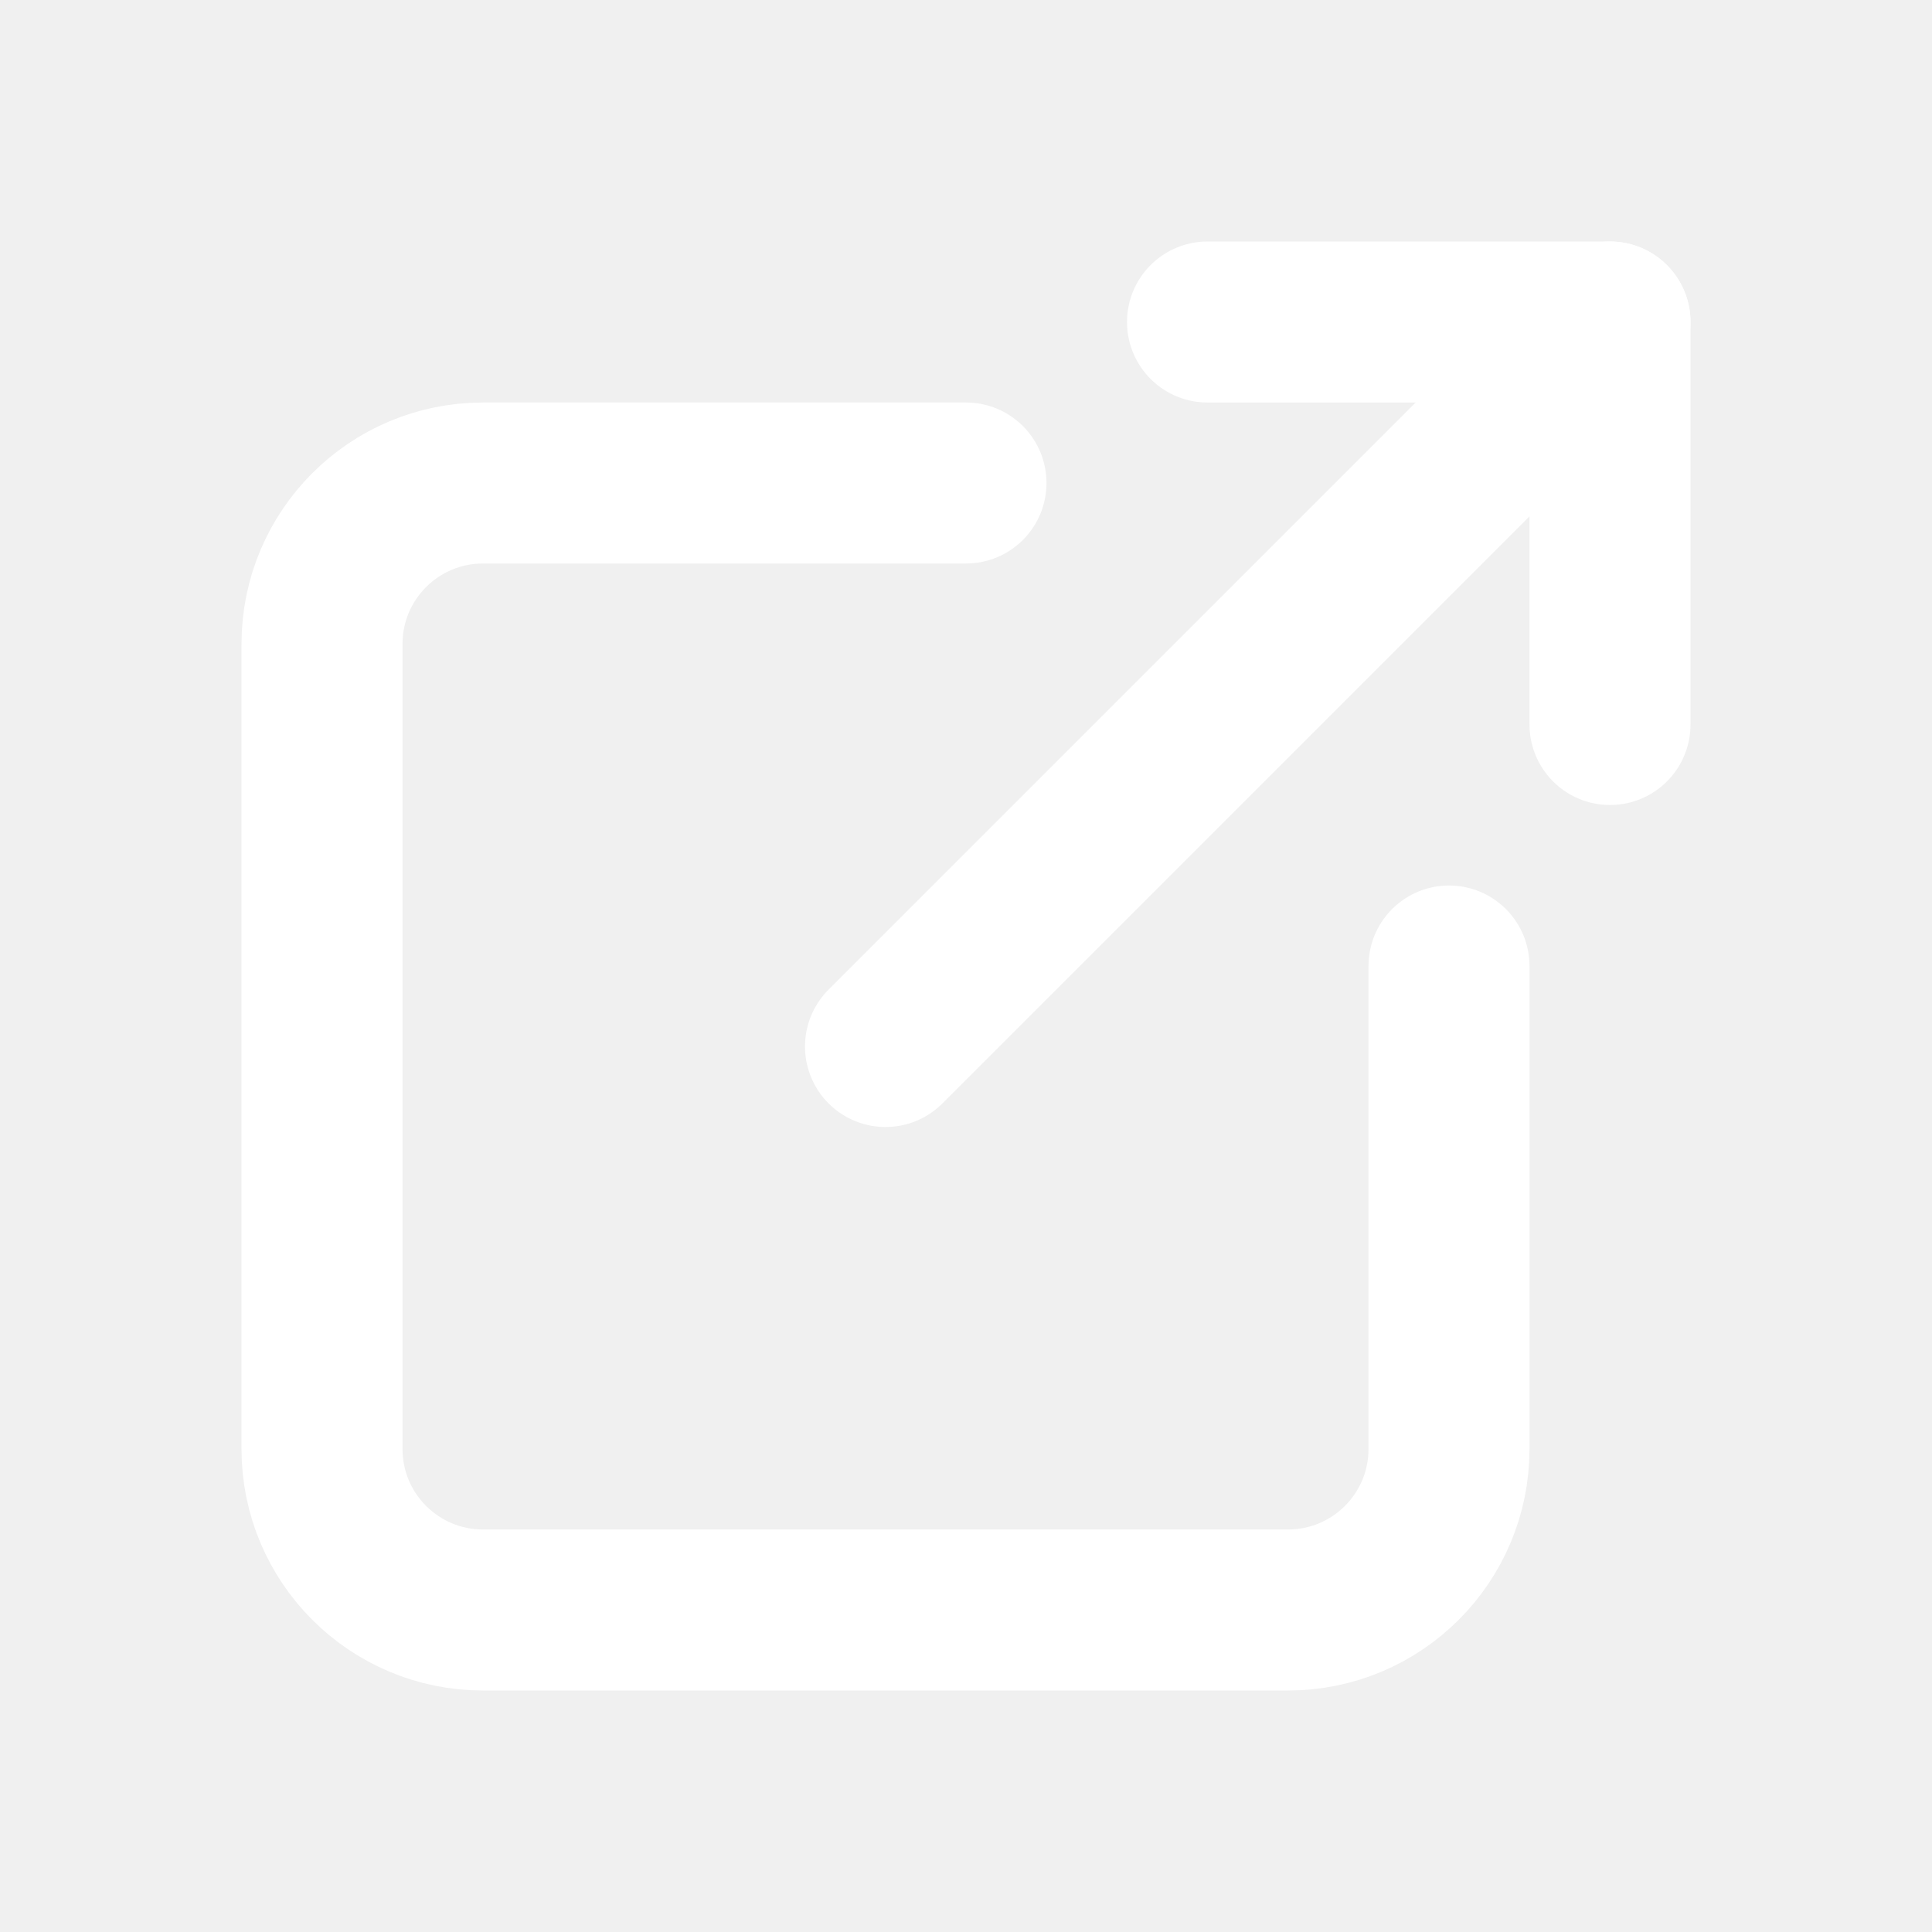
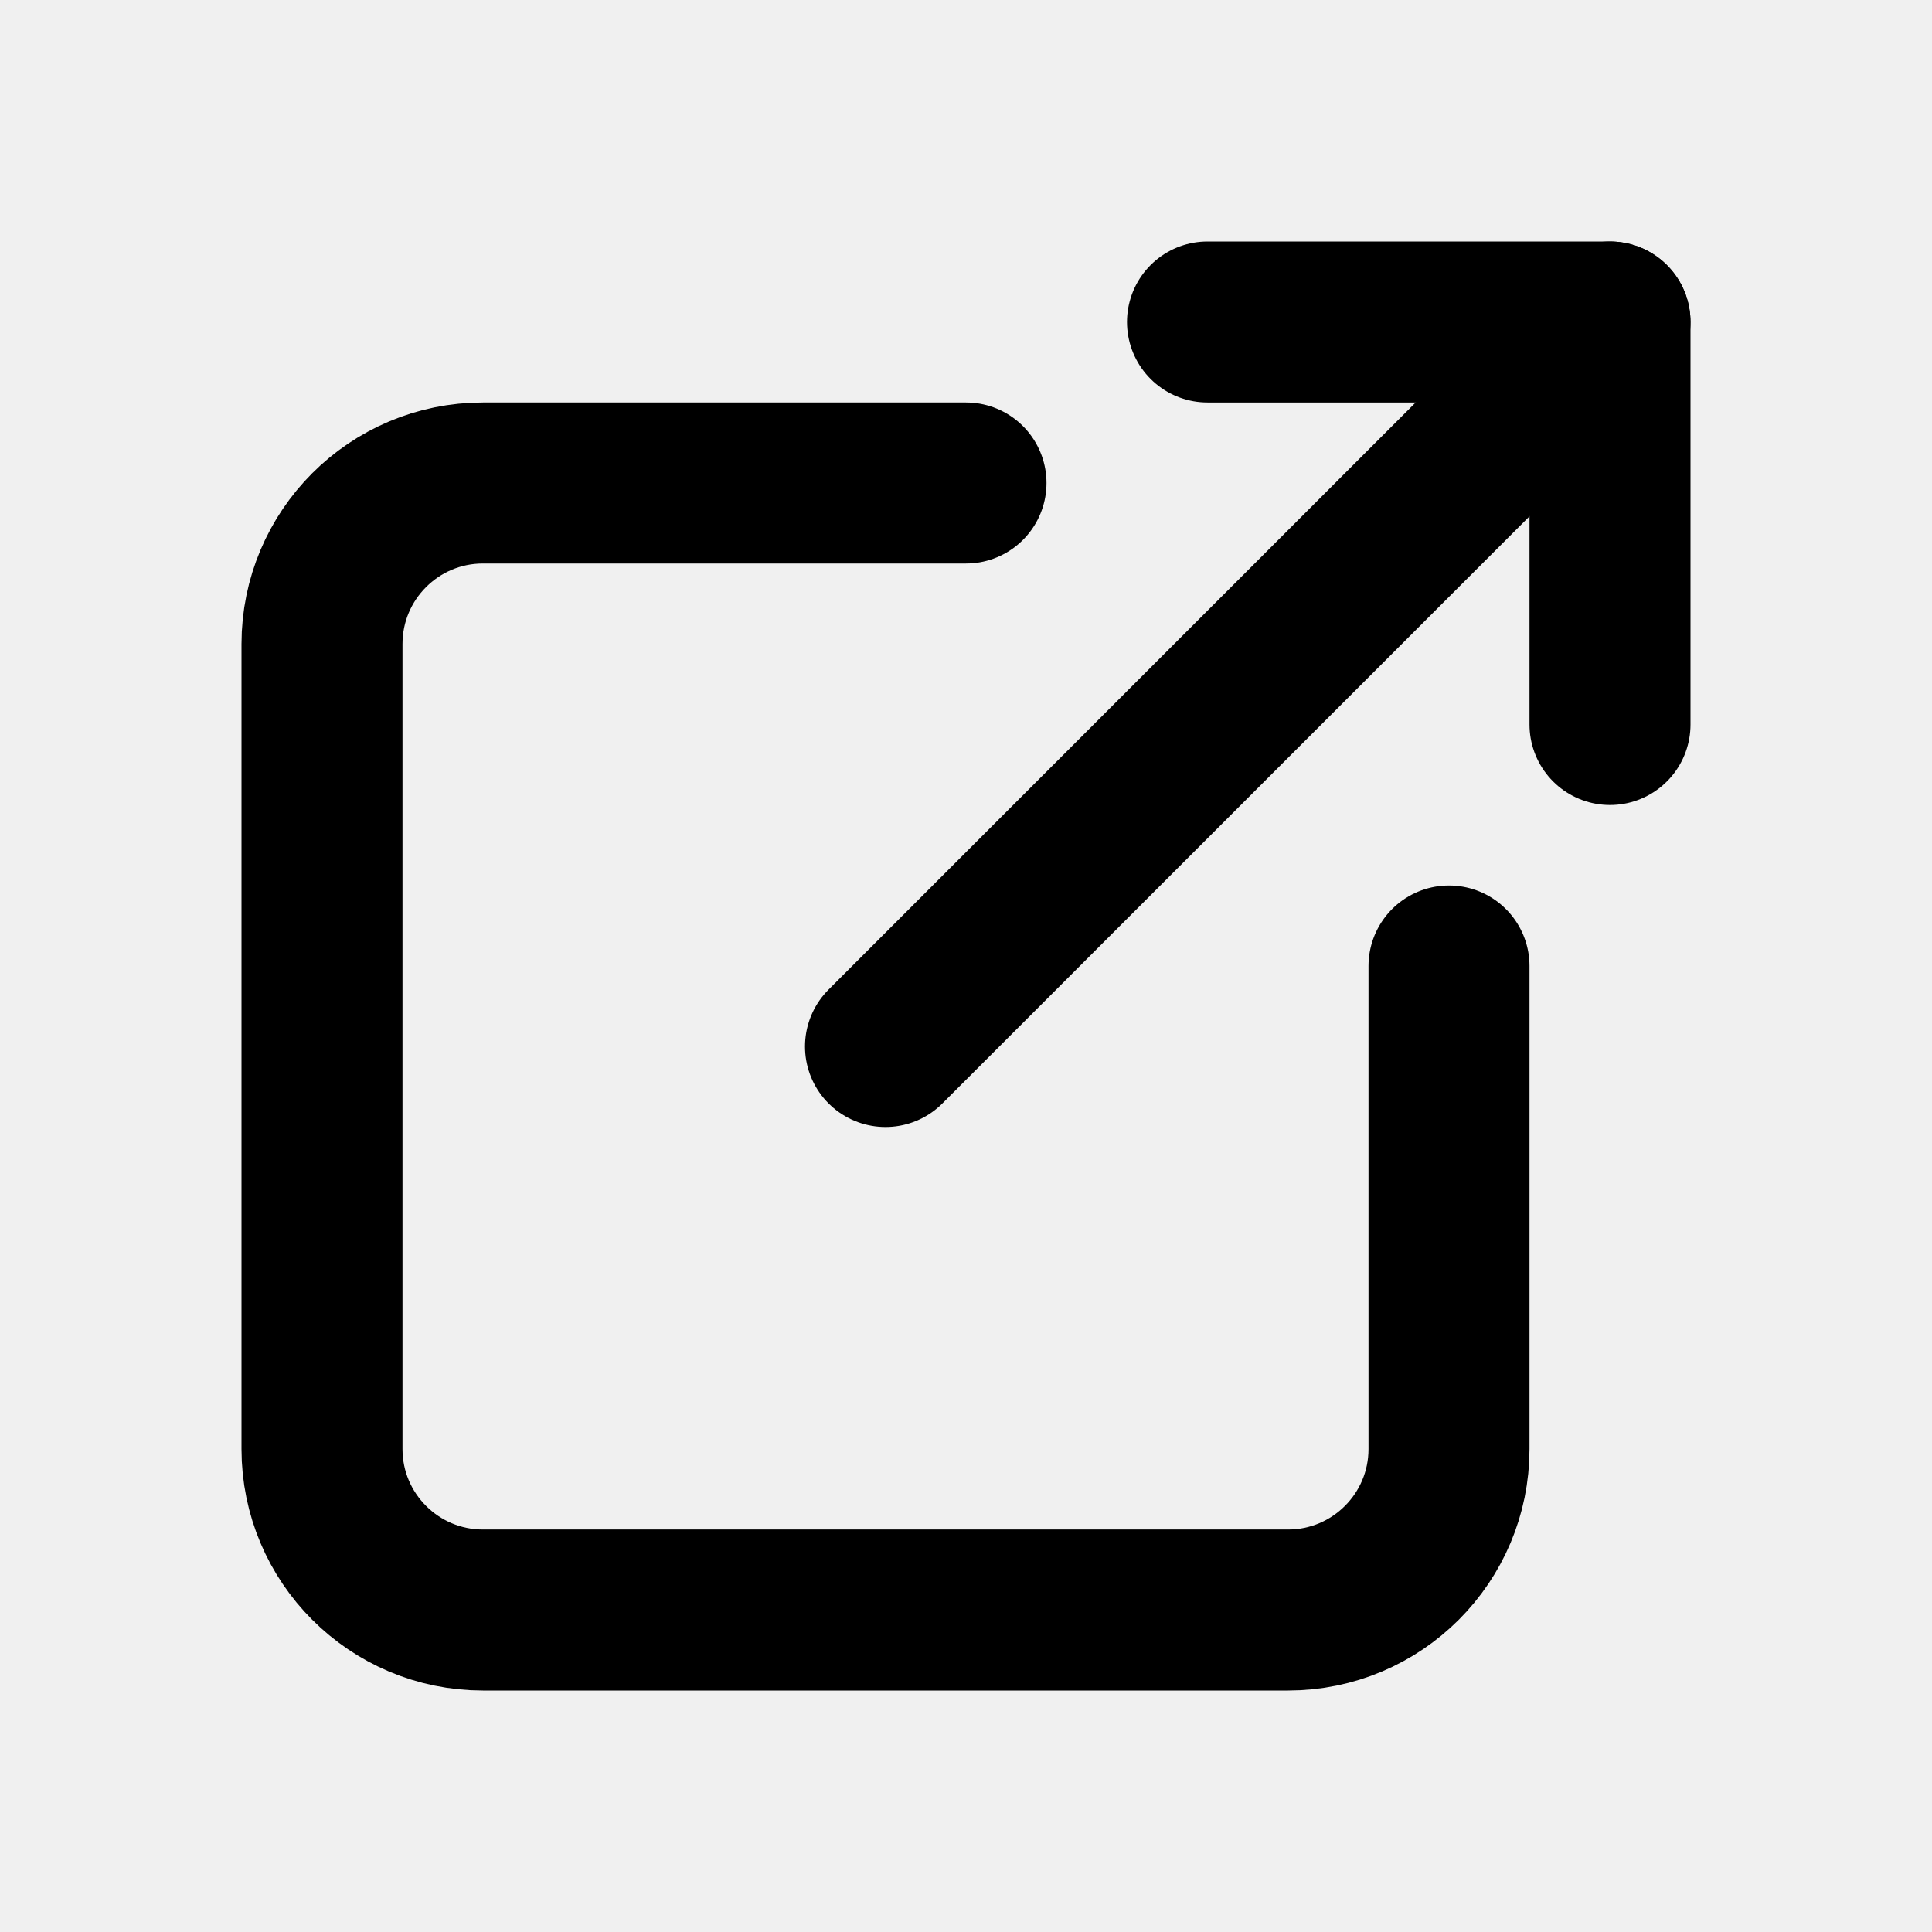
- <svg xmlns="http://www.w3.org/2000/svg" class="icon icon-tabler icon-tabler-external-link" width="24" height="24" viewBox="0 0 24 24" stroke-width="2" stroke="white" fill="none" stroke-linecap="round" stroke-linejoin="round">
+ <svg xmlns="http://www.w3.org/2000/svg" class="icon icon-tabler icon-tabler-external-link" width="24" height="24" viewBox="0 0 24 24" stroke-width="2" stroke="#000000" fill="none" stroke-linecap="round" stroke-linejoin="round">
  <path stroke="none" d="M0 0h24v24H0z" fill="none" />
  <path d="M12 6h-6a2 2 0 0 0 -2 2v10a2 2 0 0 0 2 2h10a2 2 0 0 0 2 -2v-6" />
  <path d="M11 13l9 -9" />
  <path d="M15 4h5v5" />
</svg>
